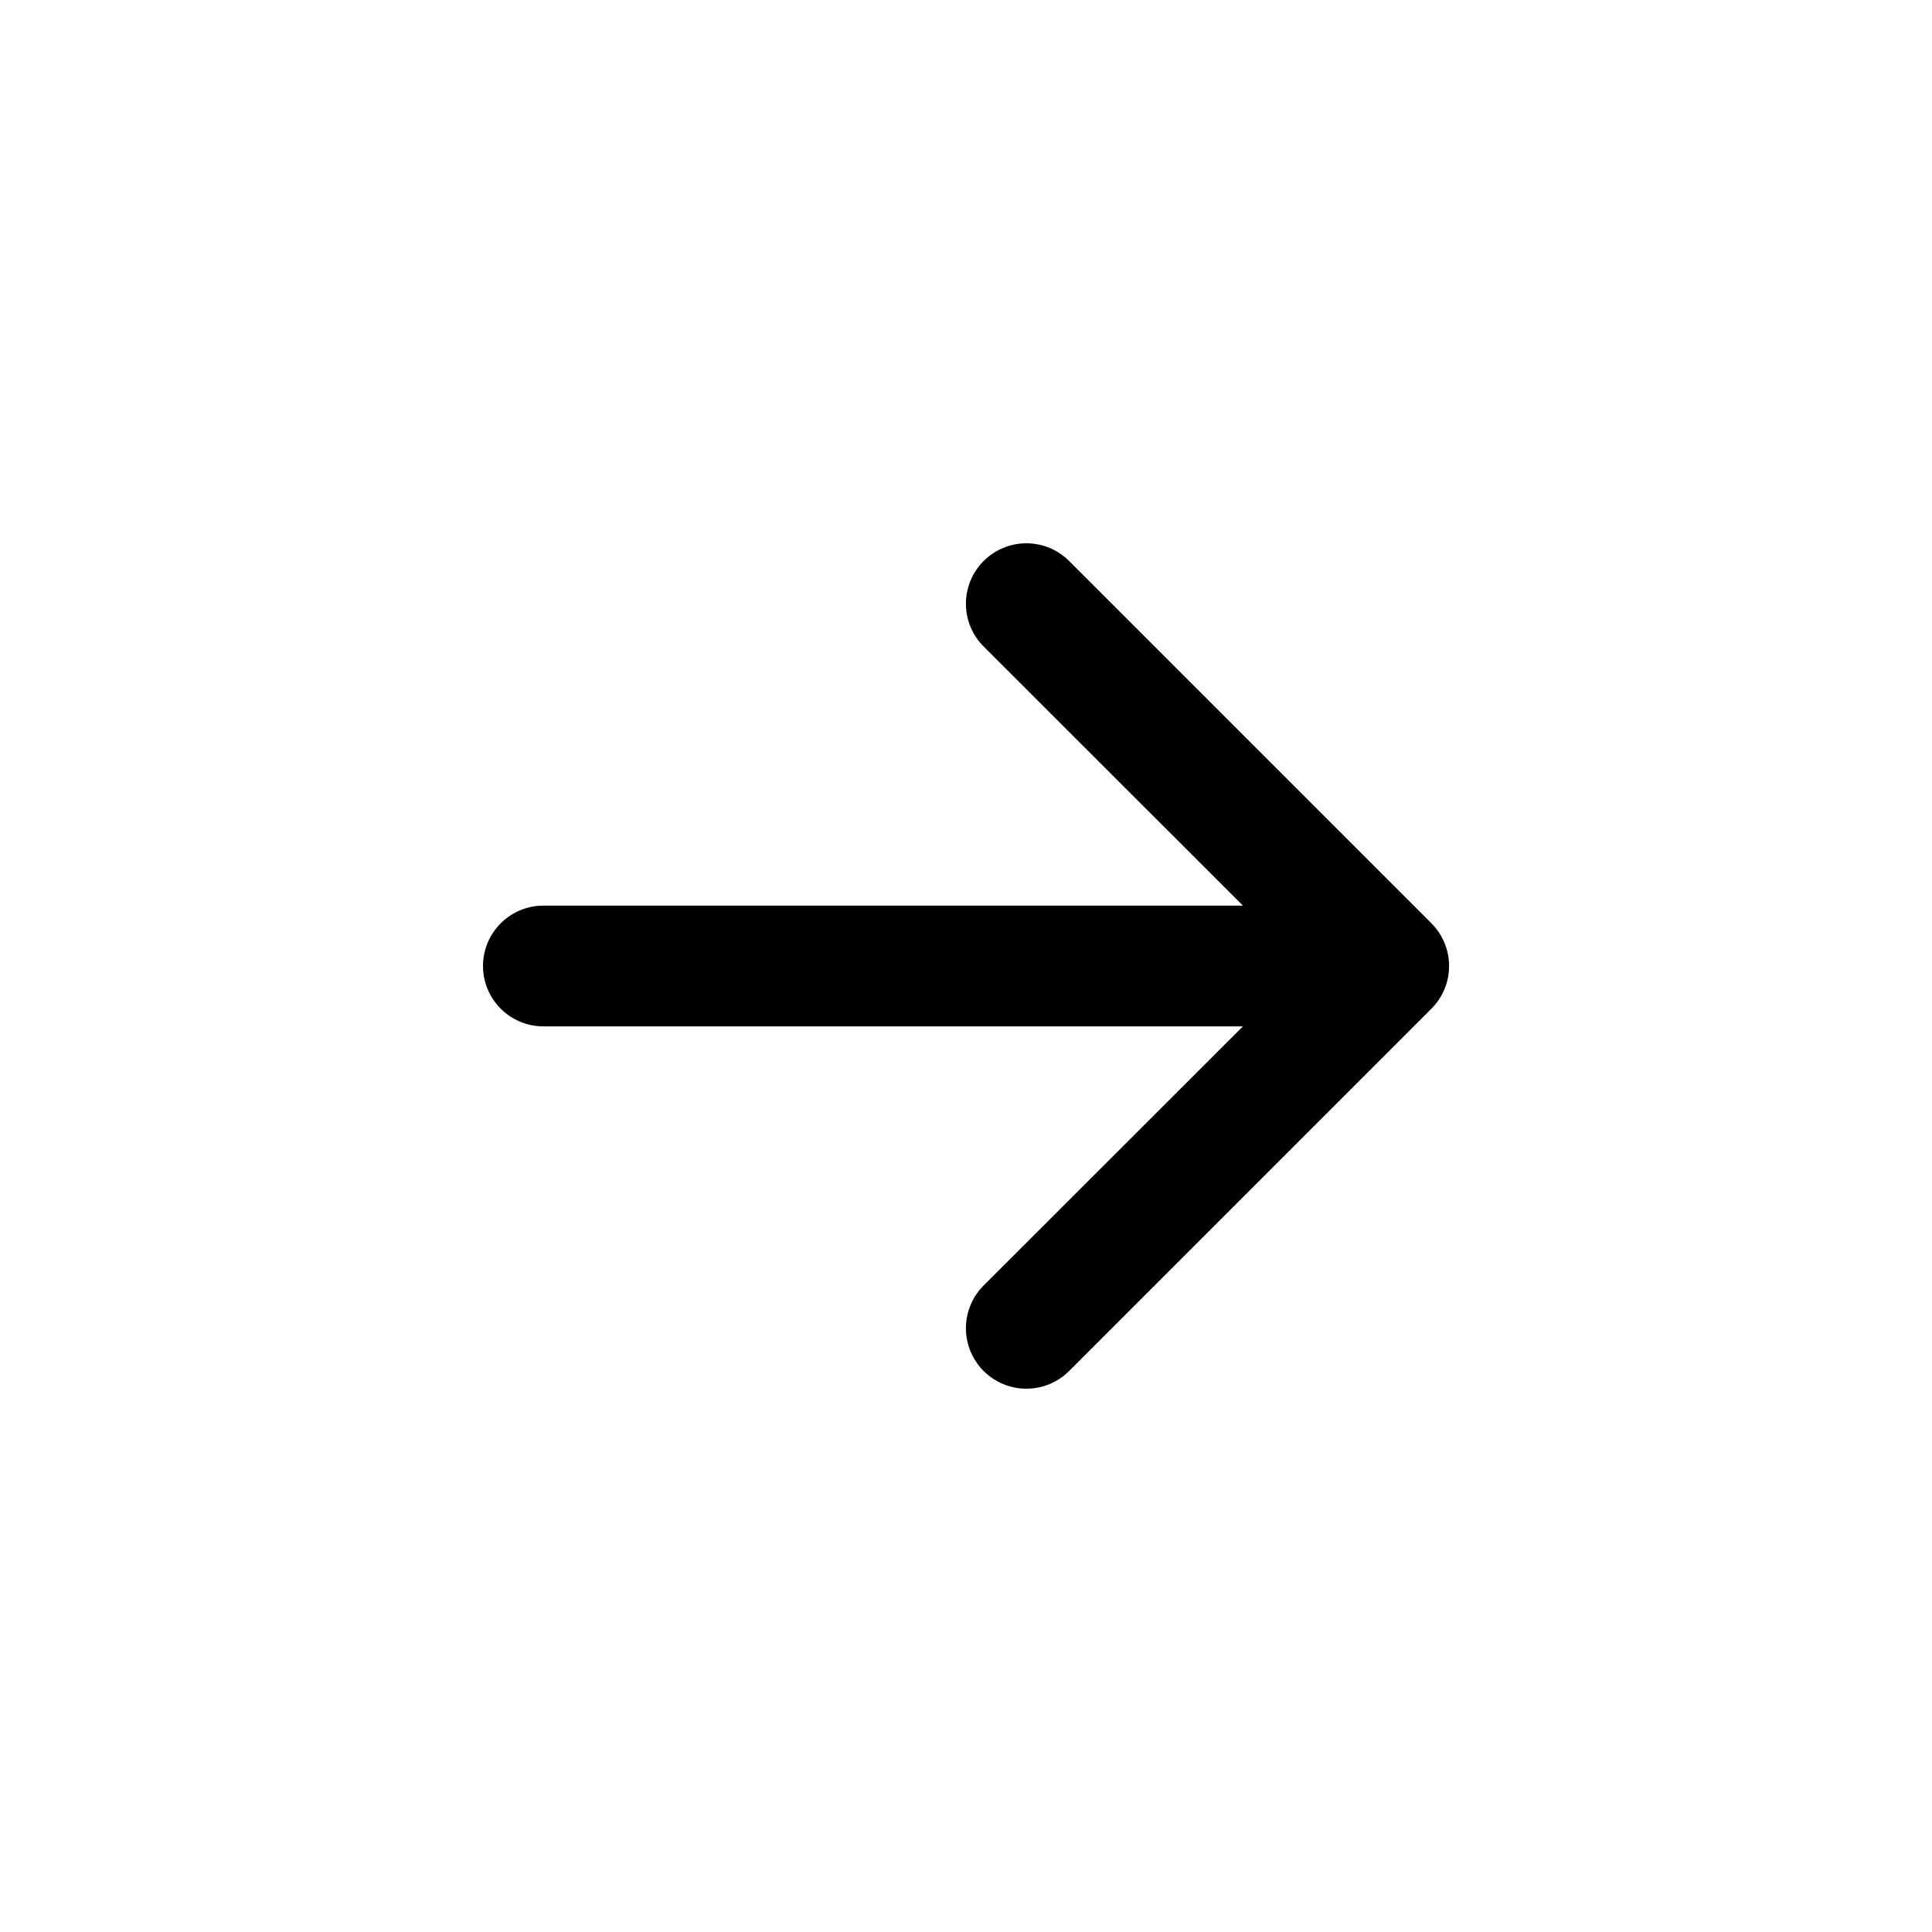
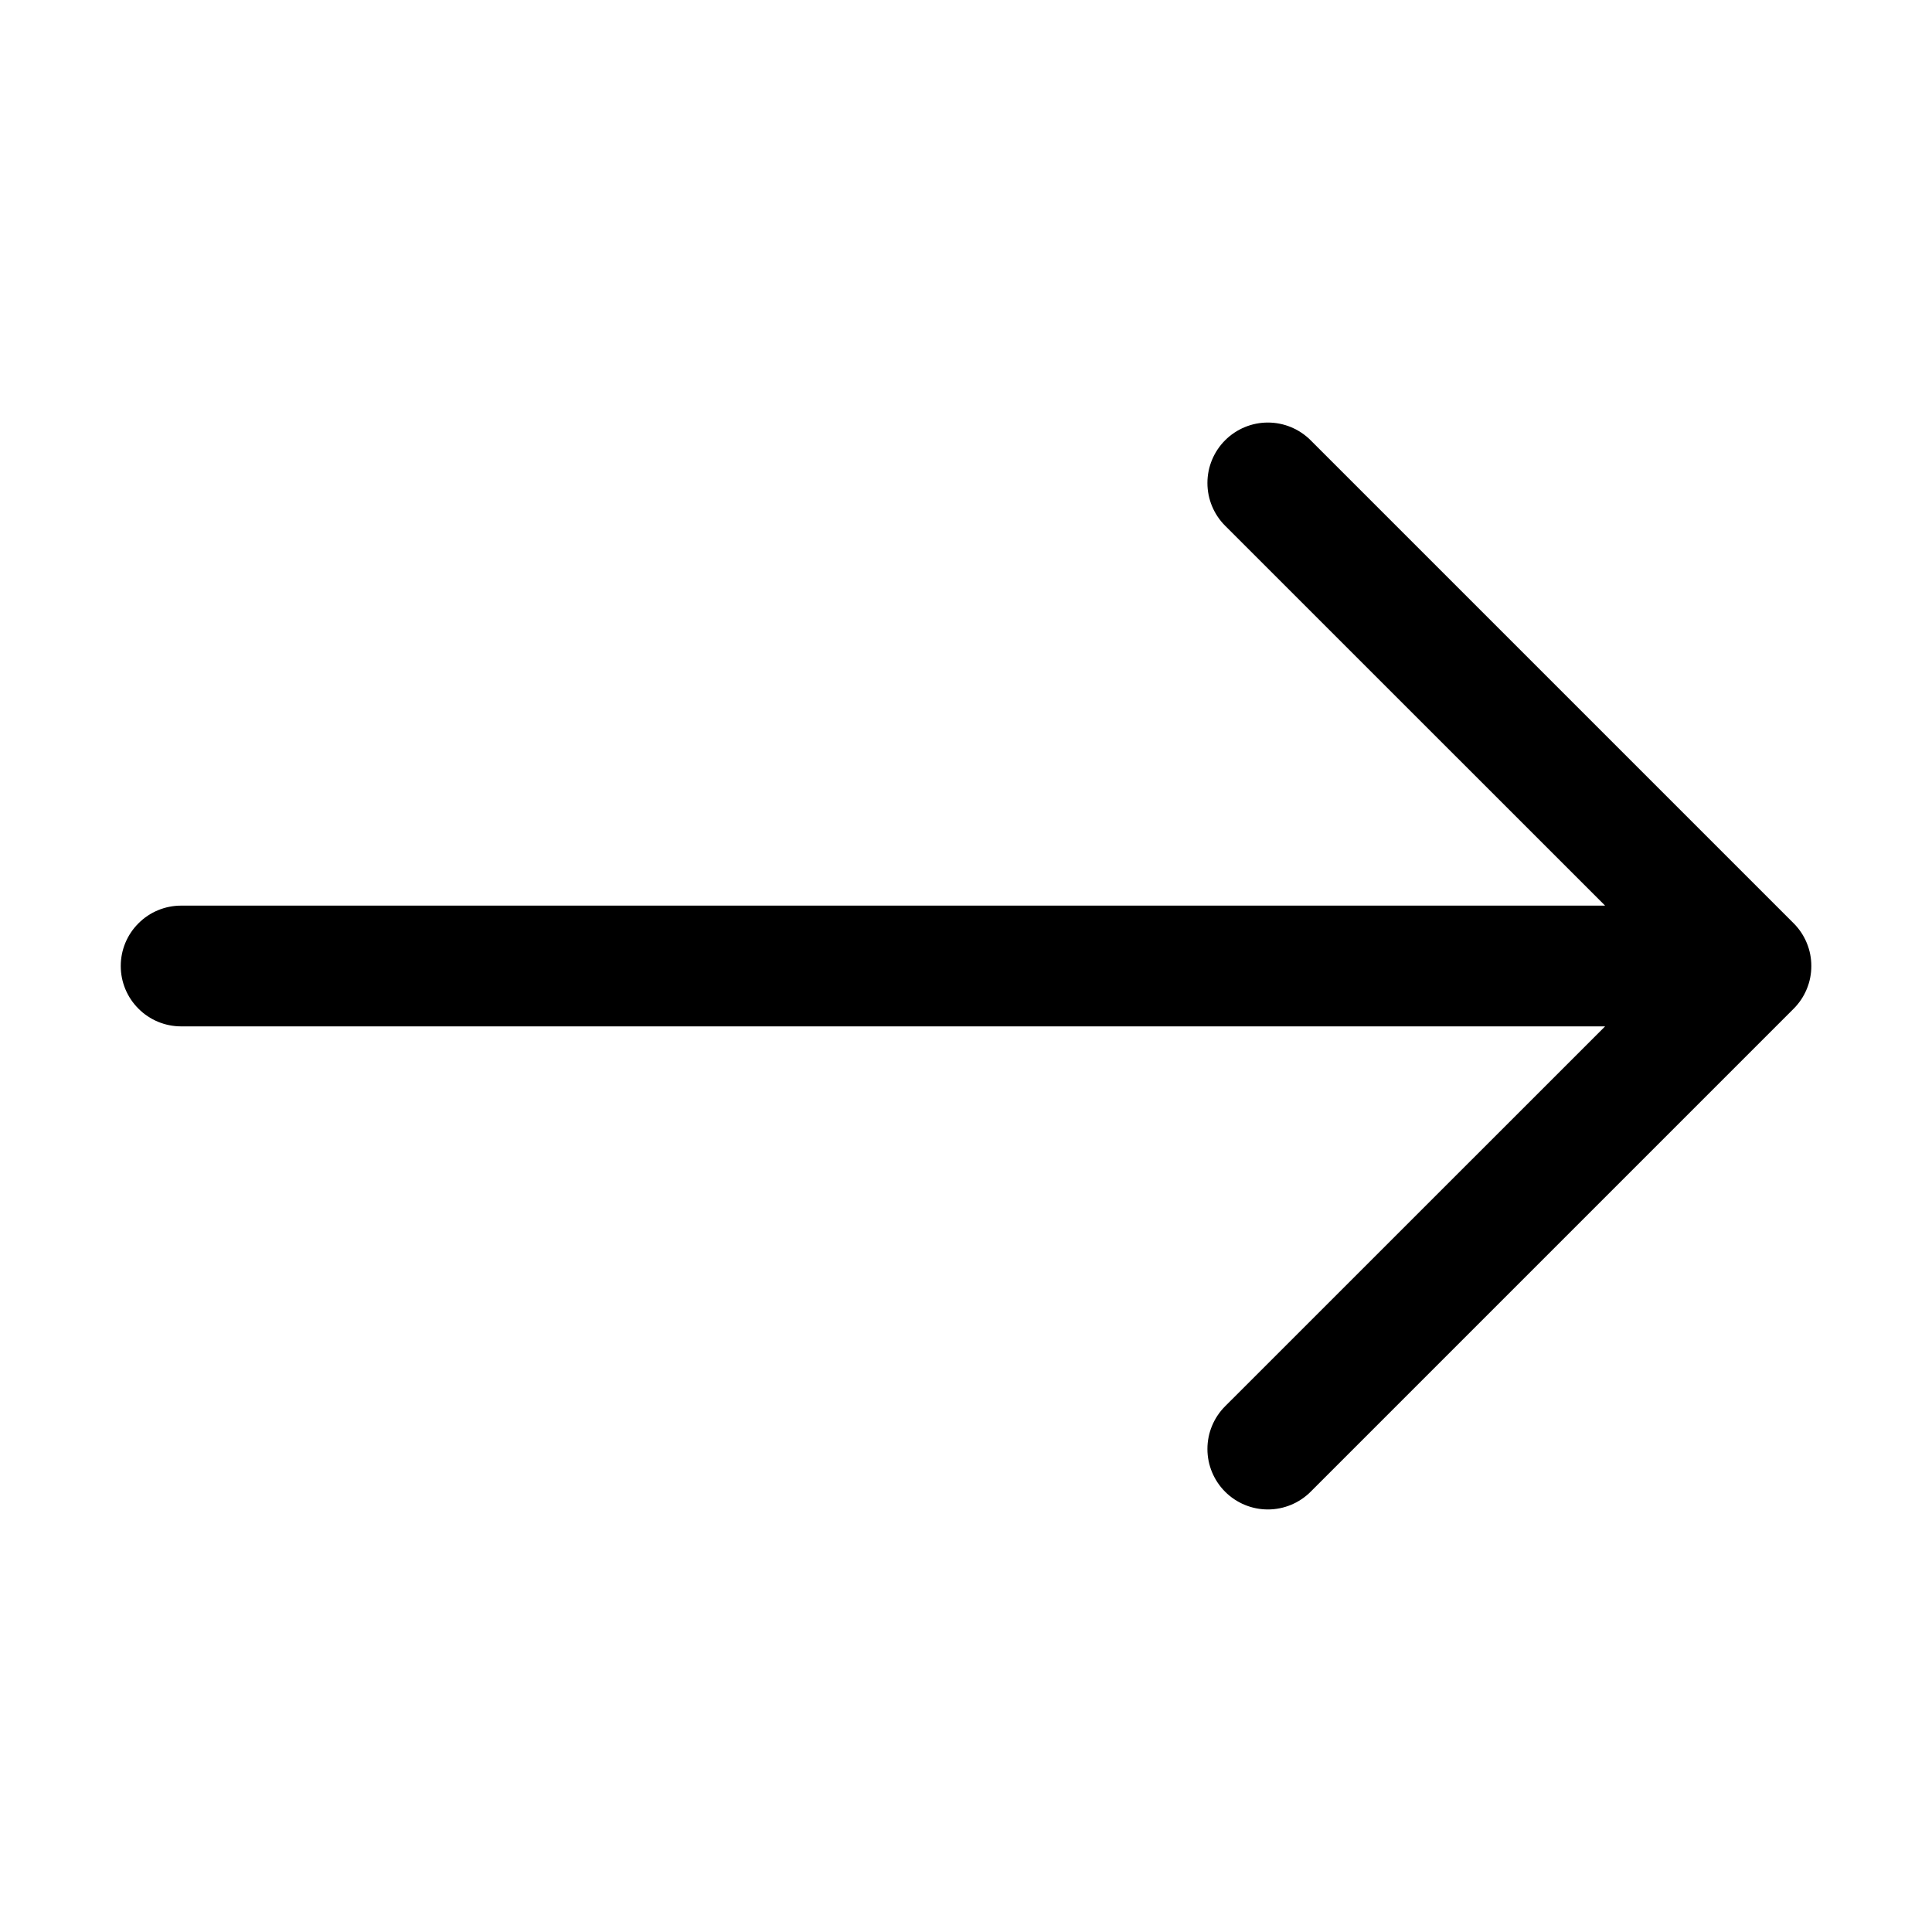
<svg xmlns="http://www.w3.org/2000/svg" width="24" height="24" viewBox="0 0 24 24" fill="none">
-   <path fill-rule="evenodd" clip-rule="evenodd" d="M6 12C6 11.801 6.079 11.61 6.22 11.47C6.36 11.329 6.551 11.25 6.75 11.25H15.44L12.219 8.031C12.078 7.89 11.999 7.699 11.999 7.5C11.999 7.301 12.078 7.11 12.219 6.969C12.36 6.828 12.551 6.749 12.75 6.749C12.949 6.749 13.14 6.828 13.281 6.969L17.781 11.469C17.851 11.539 17.906 11.621 17.944 11.713C17.982 11.804 18.001 11.901 18.001 12C18.001 12.099 17.982 12.196 17.944 12.287C17.906 12.379 17.851 12.461 17.781 12.531L13.281 17.031C13.14 17.172 12.949 17.251 12.75 17.251C12.551 17.251 12.36 17.172 12.219 17.031C12.078 16.89 11.999 16.699 11.999 16.5C11.999 16.301 12.078 16.11 12.219 15.969L15.44 12.75H6.75C6.551 12.75 6.36 12.671 6.22 12.53C6.079 12.39 6 12.199 6 12Z" fill="black" />
+   <path fill-rule="evenodd" clip-rule="evenodd" d="M1.5 12C1.5 11.801 1.579 11.61 1.72 11.47C1.86 11.329 2.051 11.25 2.25 11.25H19.939L15.219 6.531C15.078 6.39 14.999 6.199 14.999 6C14.999 5.801 15.078 5.61 15.219 5.469C15.36 5.328 15.551 5.249 15.75 5.249C15.949 5.249 16.14 5.328 16.281 5.469L22.281 11.469C22.351 11.539 22.406 11.621 22.444 11.713C22.482 11.804 22.501 11.901 22.501 12C22.501 12.099 22.482 12.196 22.444 12.287C22.406 12.379 22.351 12.461 22.281 12.531L16.281 18.531C16.14 18.672 15.949 18.751 15.75 18.751C15.551 18.751 15.36 18.672 15.219 18.531C15.078 18.39 14.999 18.199 14.999 18C14.999 17.801 15.078 17.61 15.219 17.469L19.939 12.75H2.25C2.051 12.75 1.86 12.671 1.72 12.53C1.579 12.39 1.5 12.199 1.5 12Z" fill="black" />
</svg>
